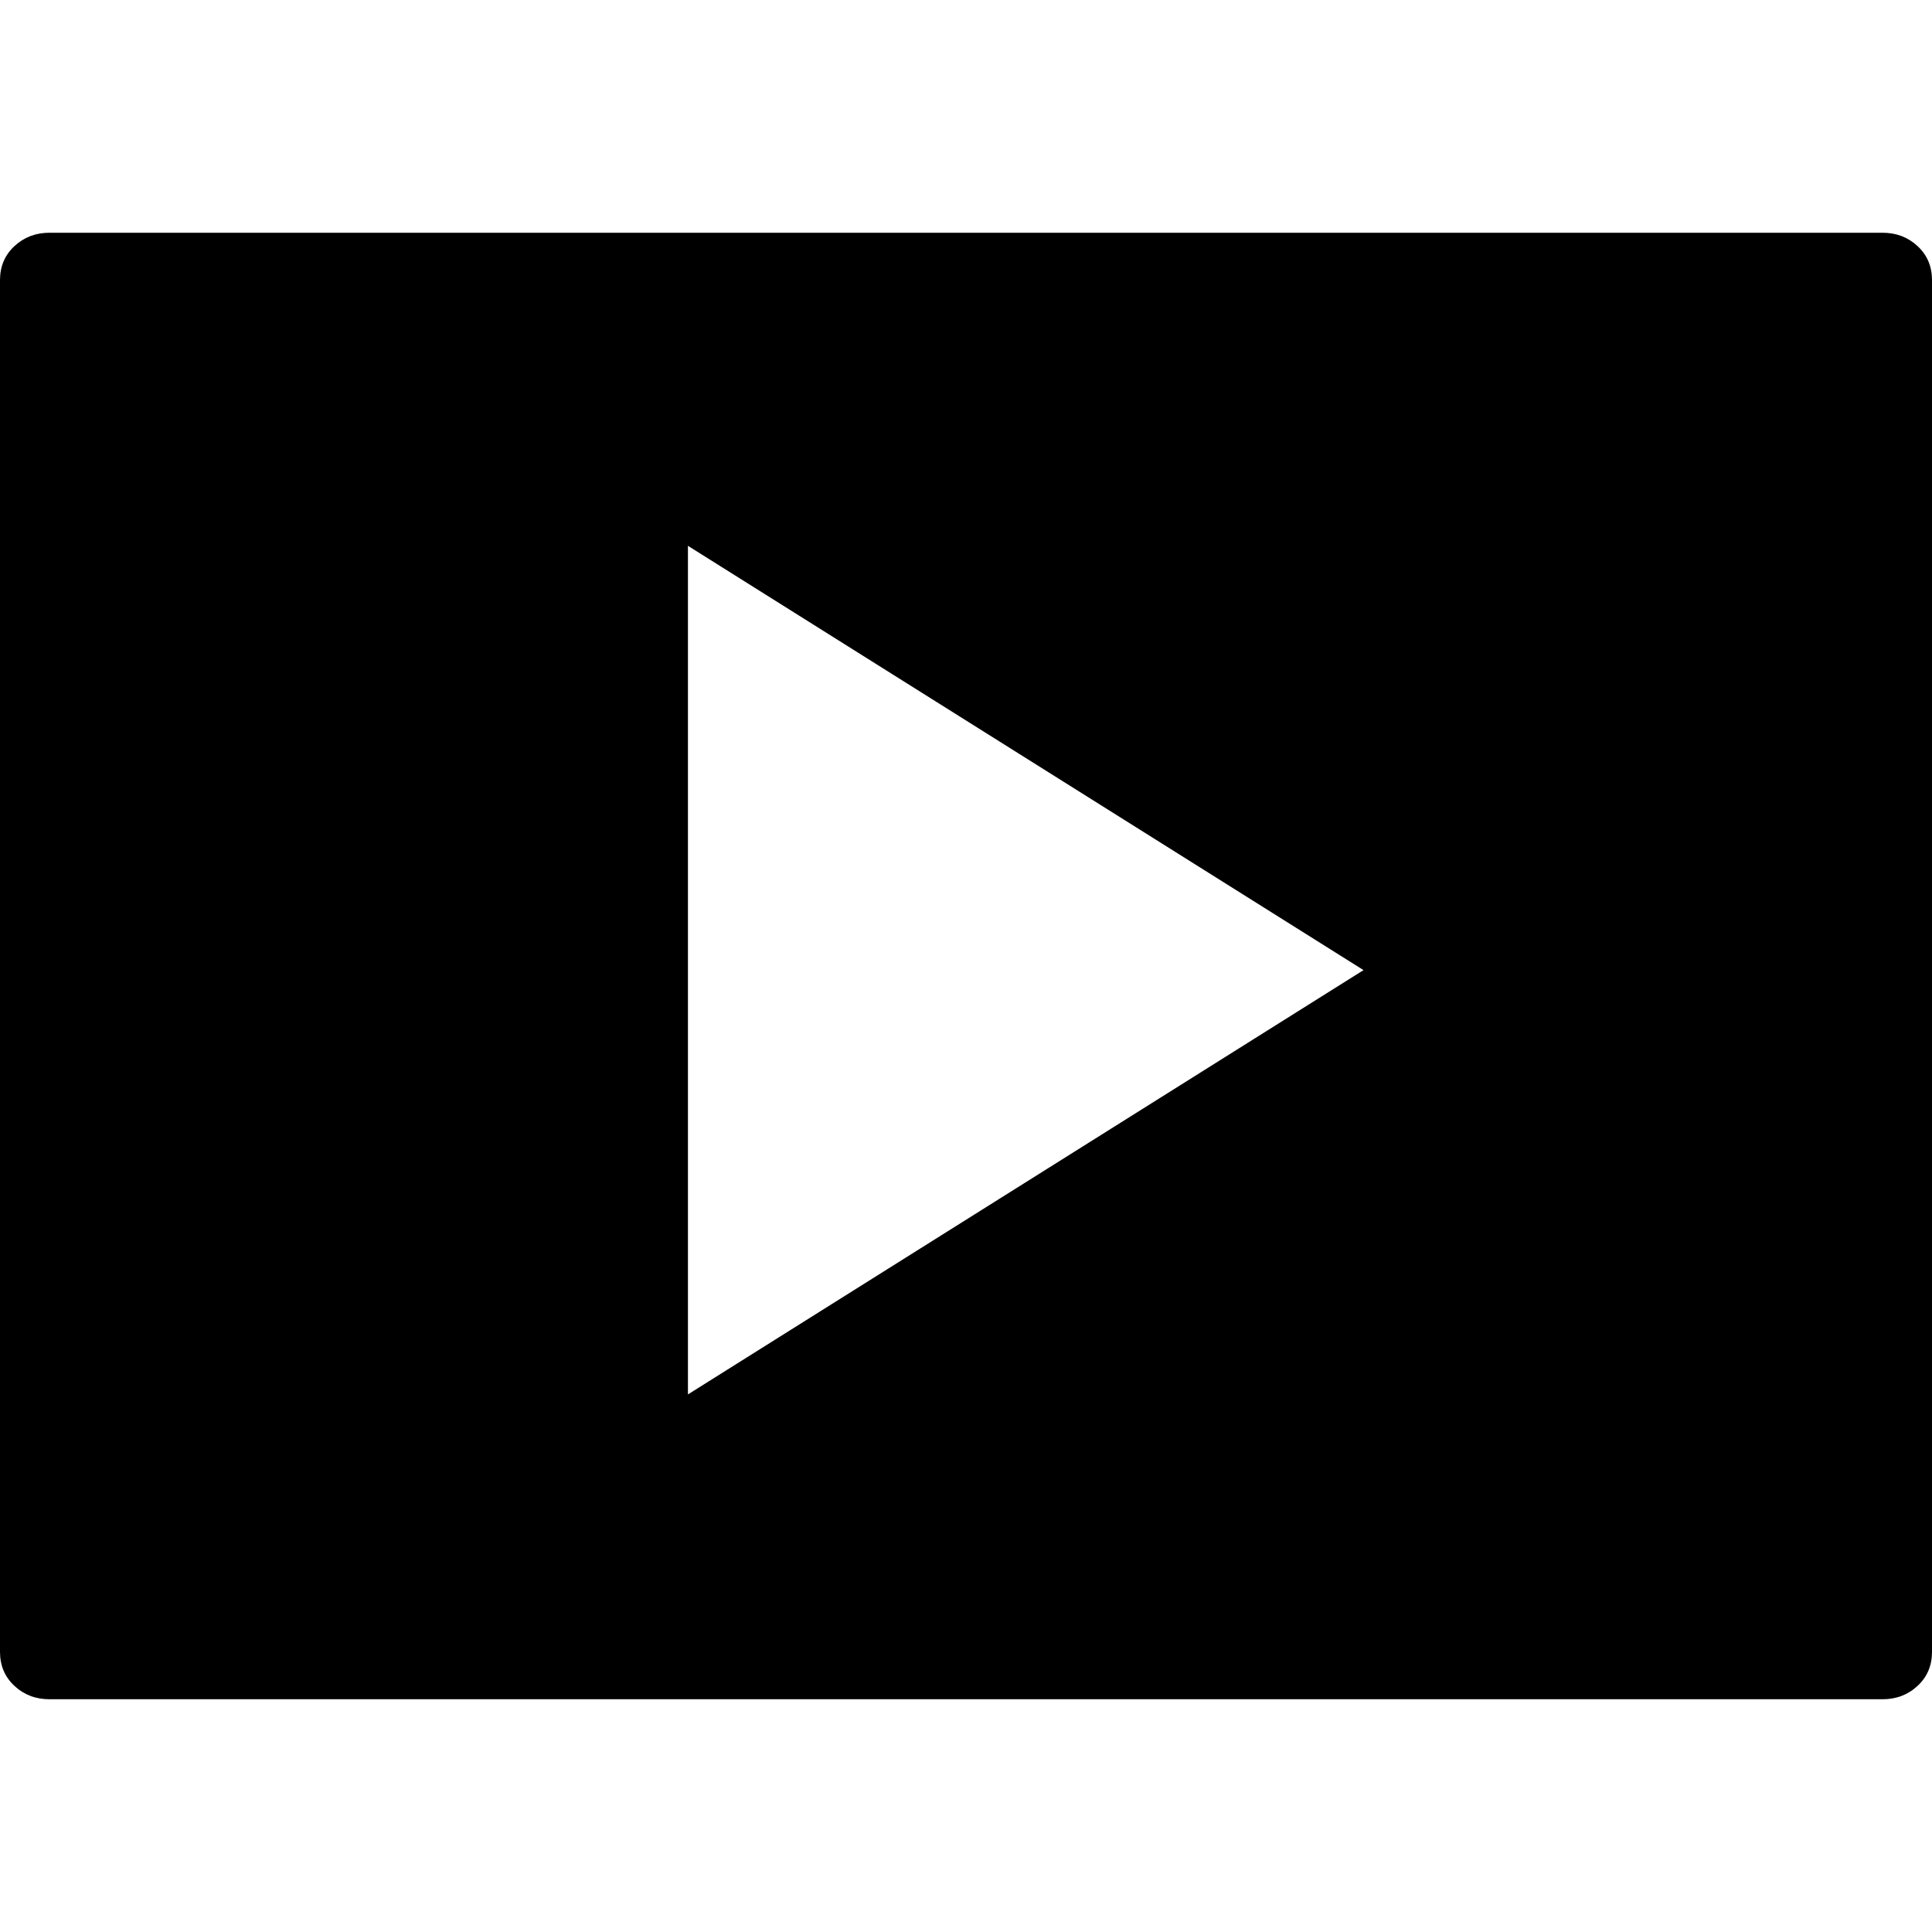
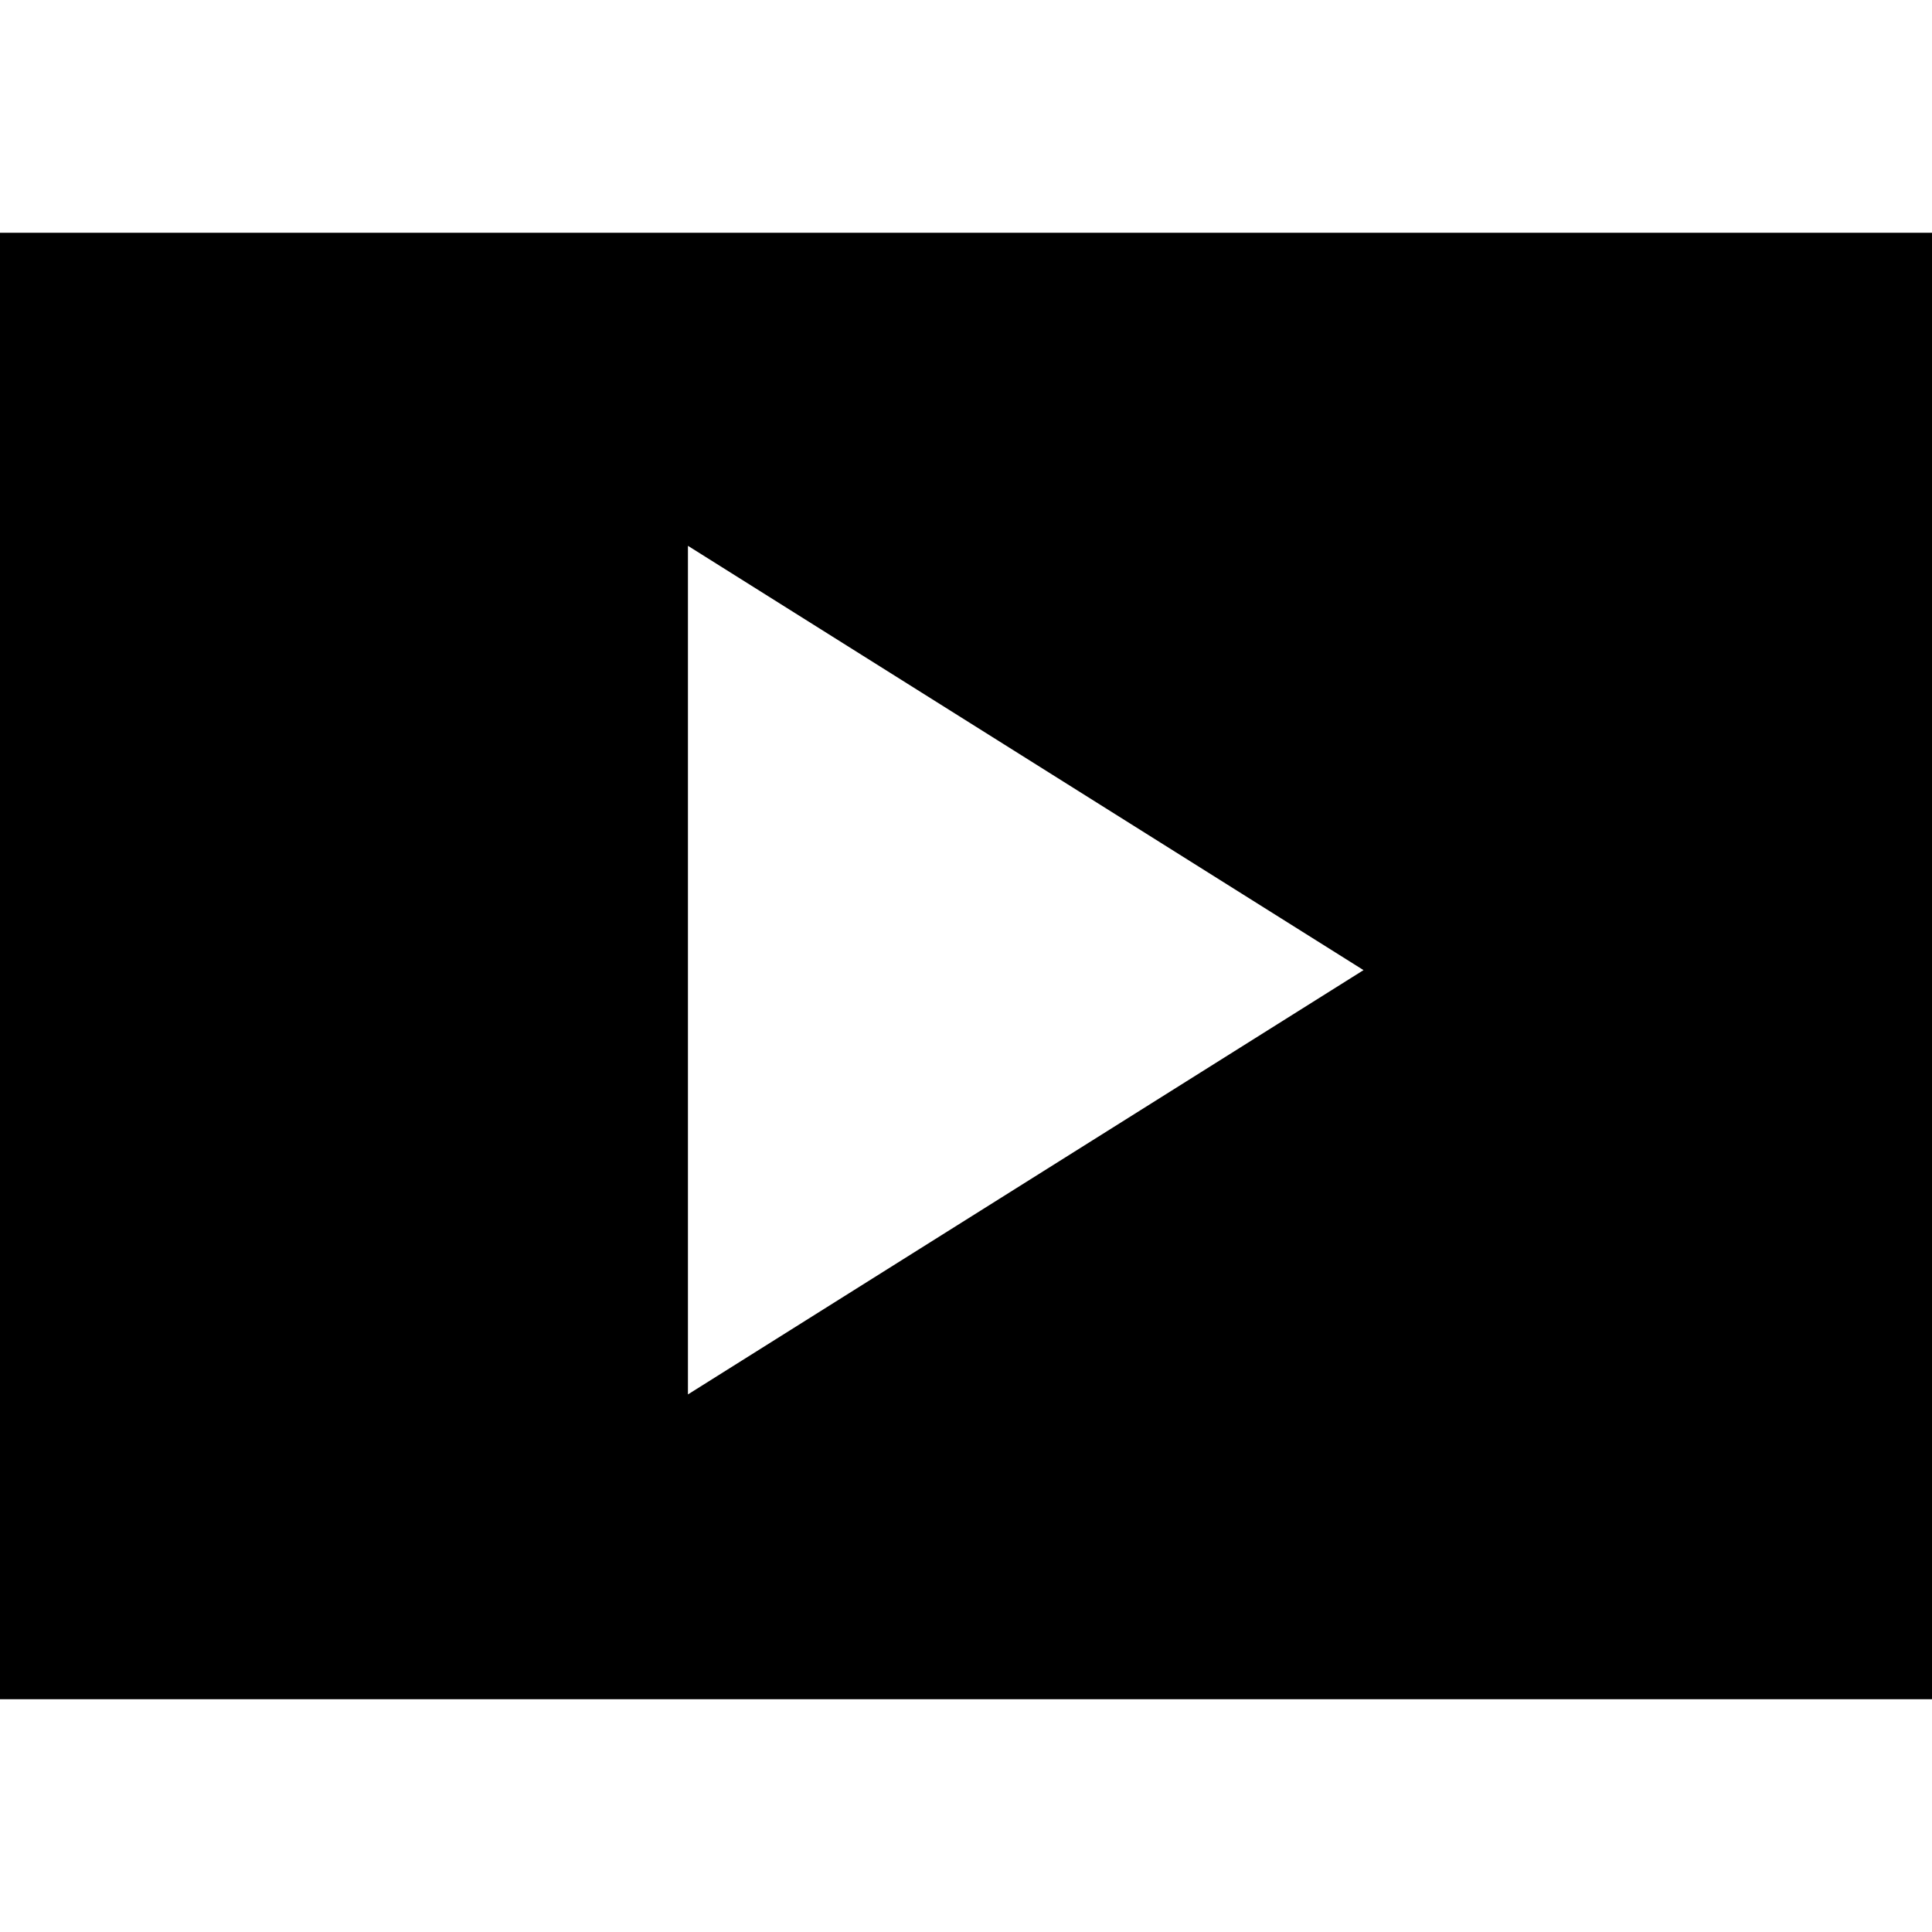
<svg xmlns="http://www.w3.org/2000/svg" width="512" height="512" id="svg2" version="1.0">
  <defs id="defs4" />
  <g id="layer1" transform="translate(-374.2178,-62.23637)">
    <g id="g6754" transform="matrix(0.5458422,0,0,-0.5458422,357.2967,483.0807)">
-       <path id="path6756" d="M 969,635 V -31 c 0,-6.667 -2.333,-12.167 -7,-16.5 -4.667,-4.333 -10.333,-6.5 -17,-6.5 H 55 c -6.667,0 -12.333,2.167 -17,6.5 -4.667,4.333 -7,9.833 -7,16.5 v 666 c 0,6.667 2.333,12.167 7,16.5 4.667,4.333 10.333,6.5 17,6.5 h 890 c 6.681,0 12.348,-2.167 17,-6.5 4.667,-4.333 7,-9.833 7,-16.5 z M 365,94 693,300 365,506 V 94 z" style="fill:currentColor" />
+       <path id="path6756" d="M 969,-54 31,-54 l 0,712 938,0 z M 365,94 693,300 365,506 z" style="fill:currentColor" />
    </g>
  </g>
</svg>
